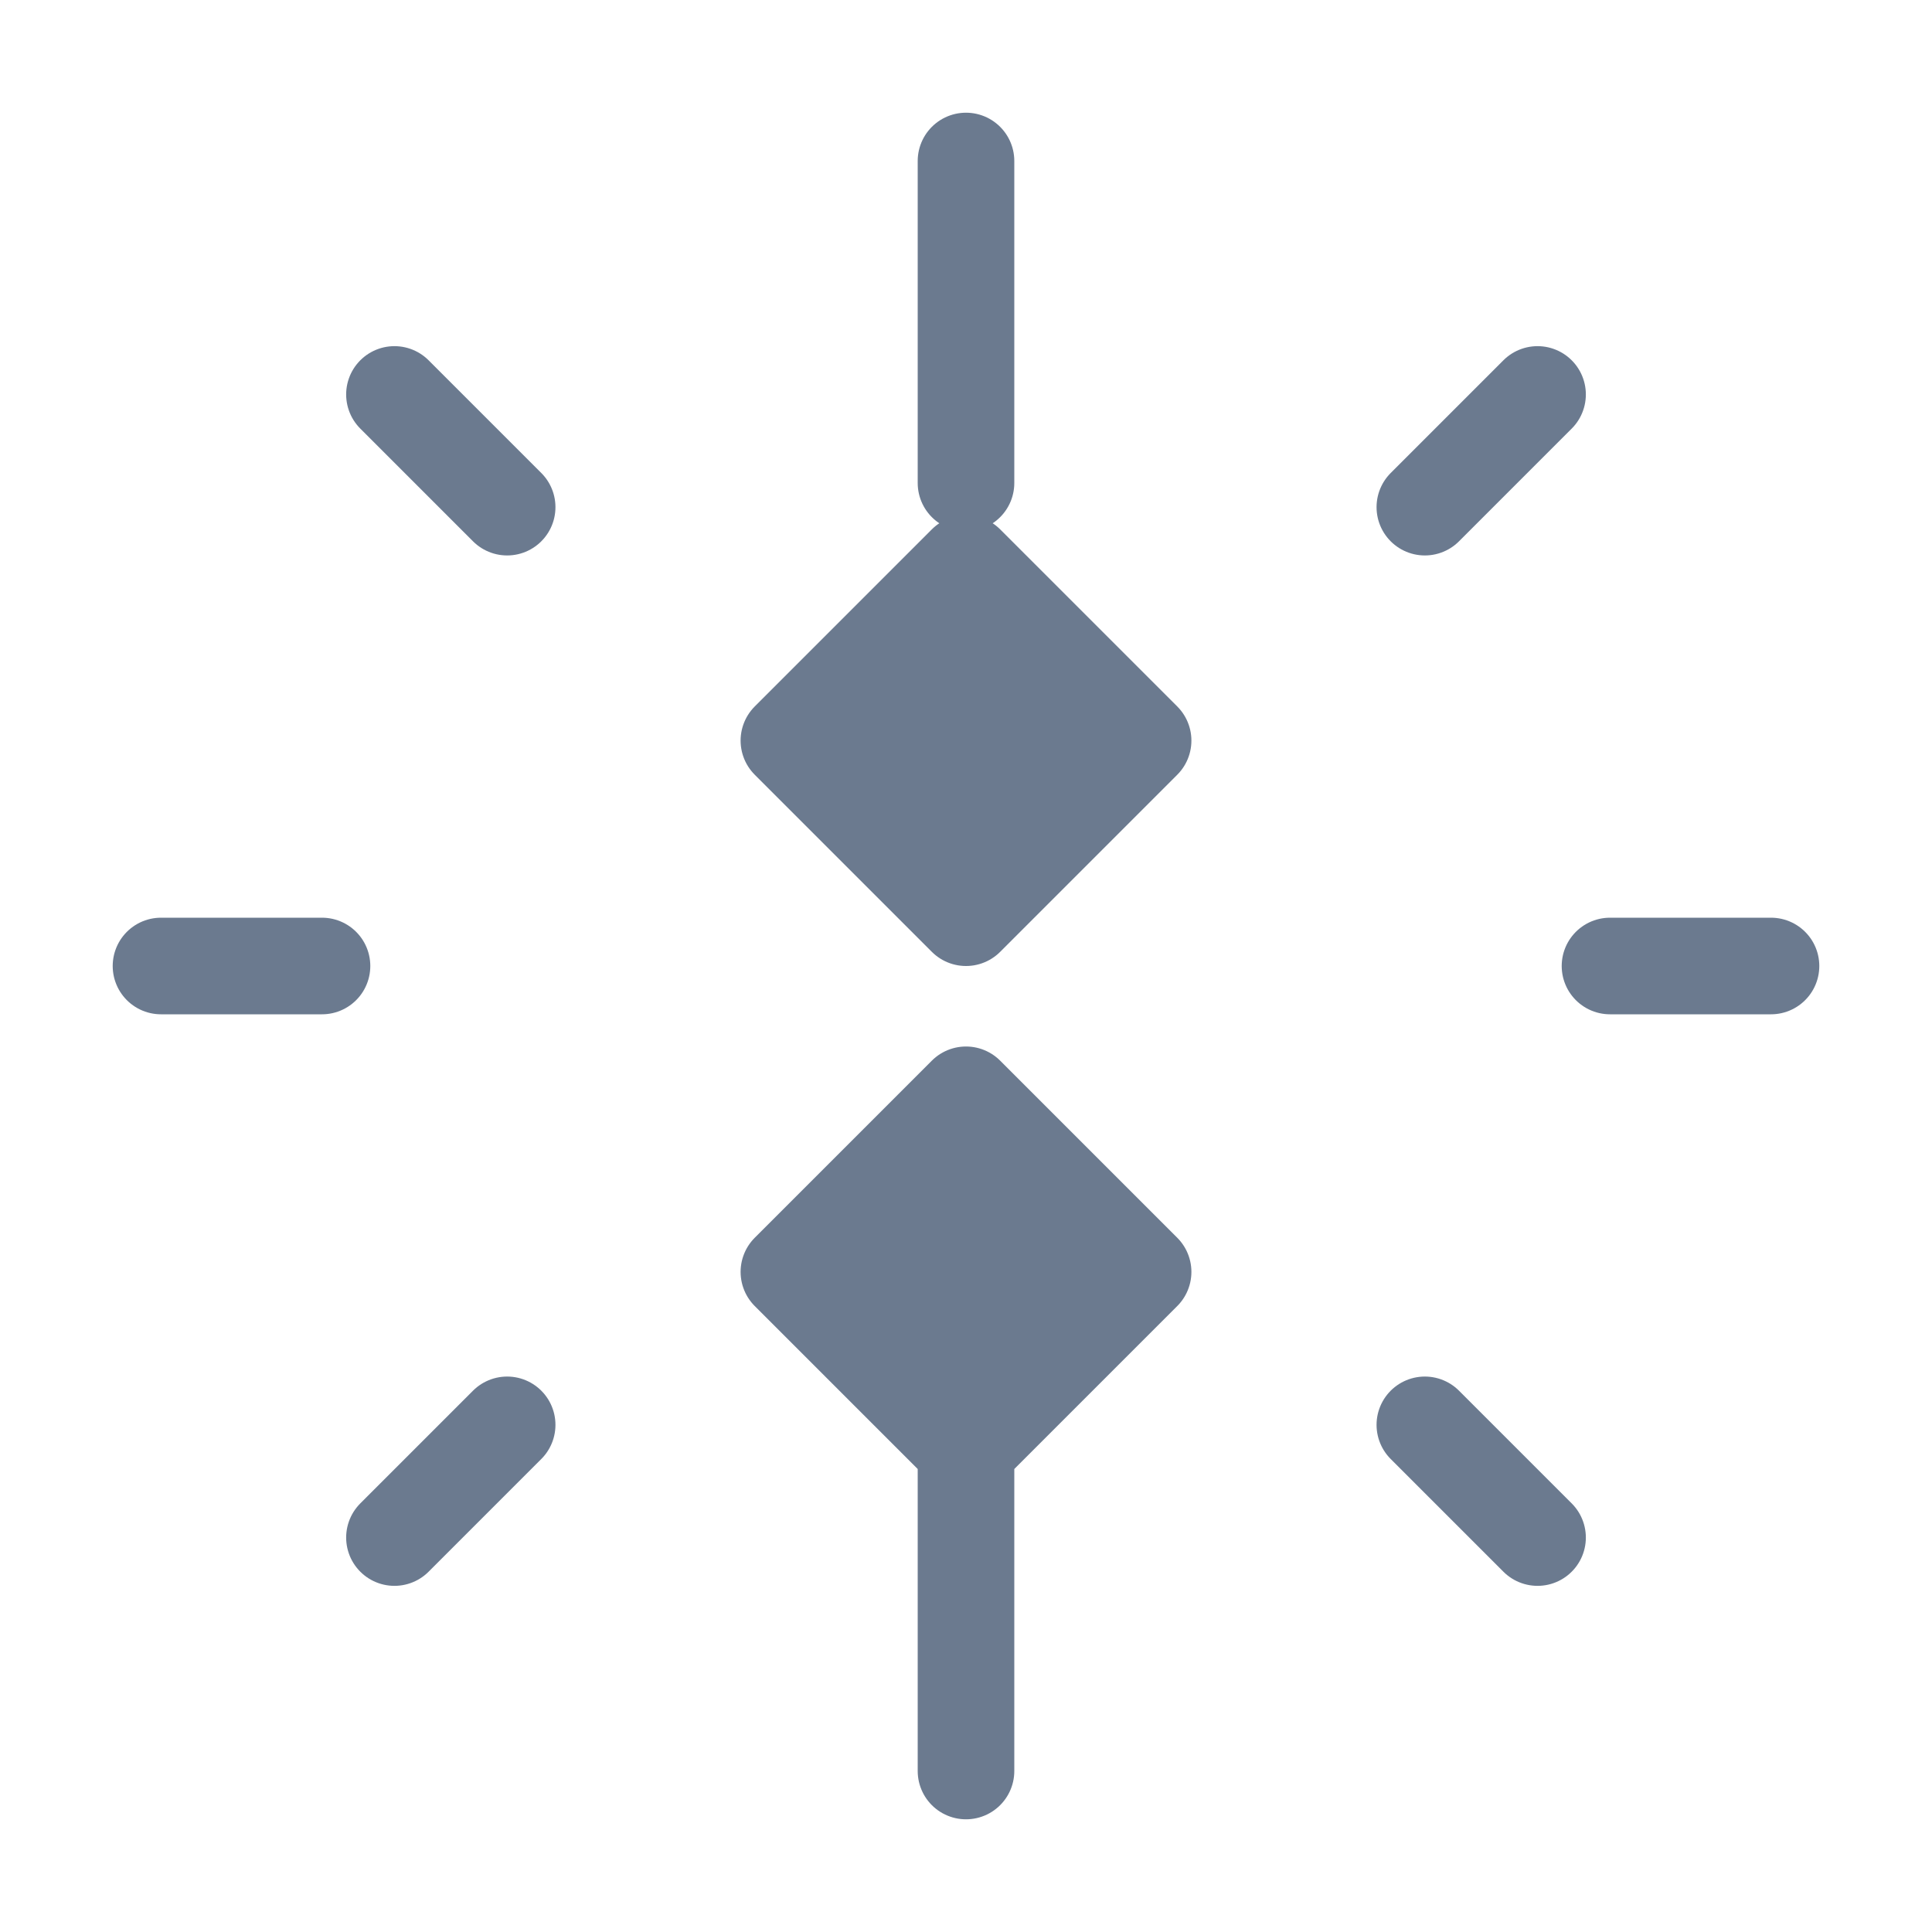
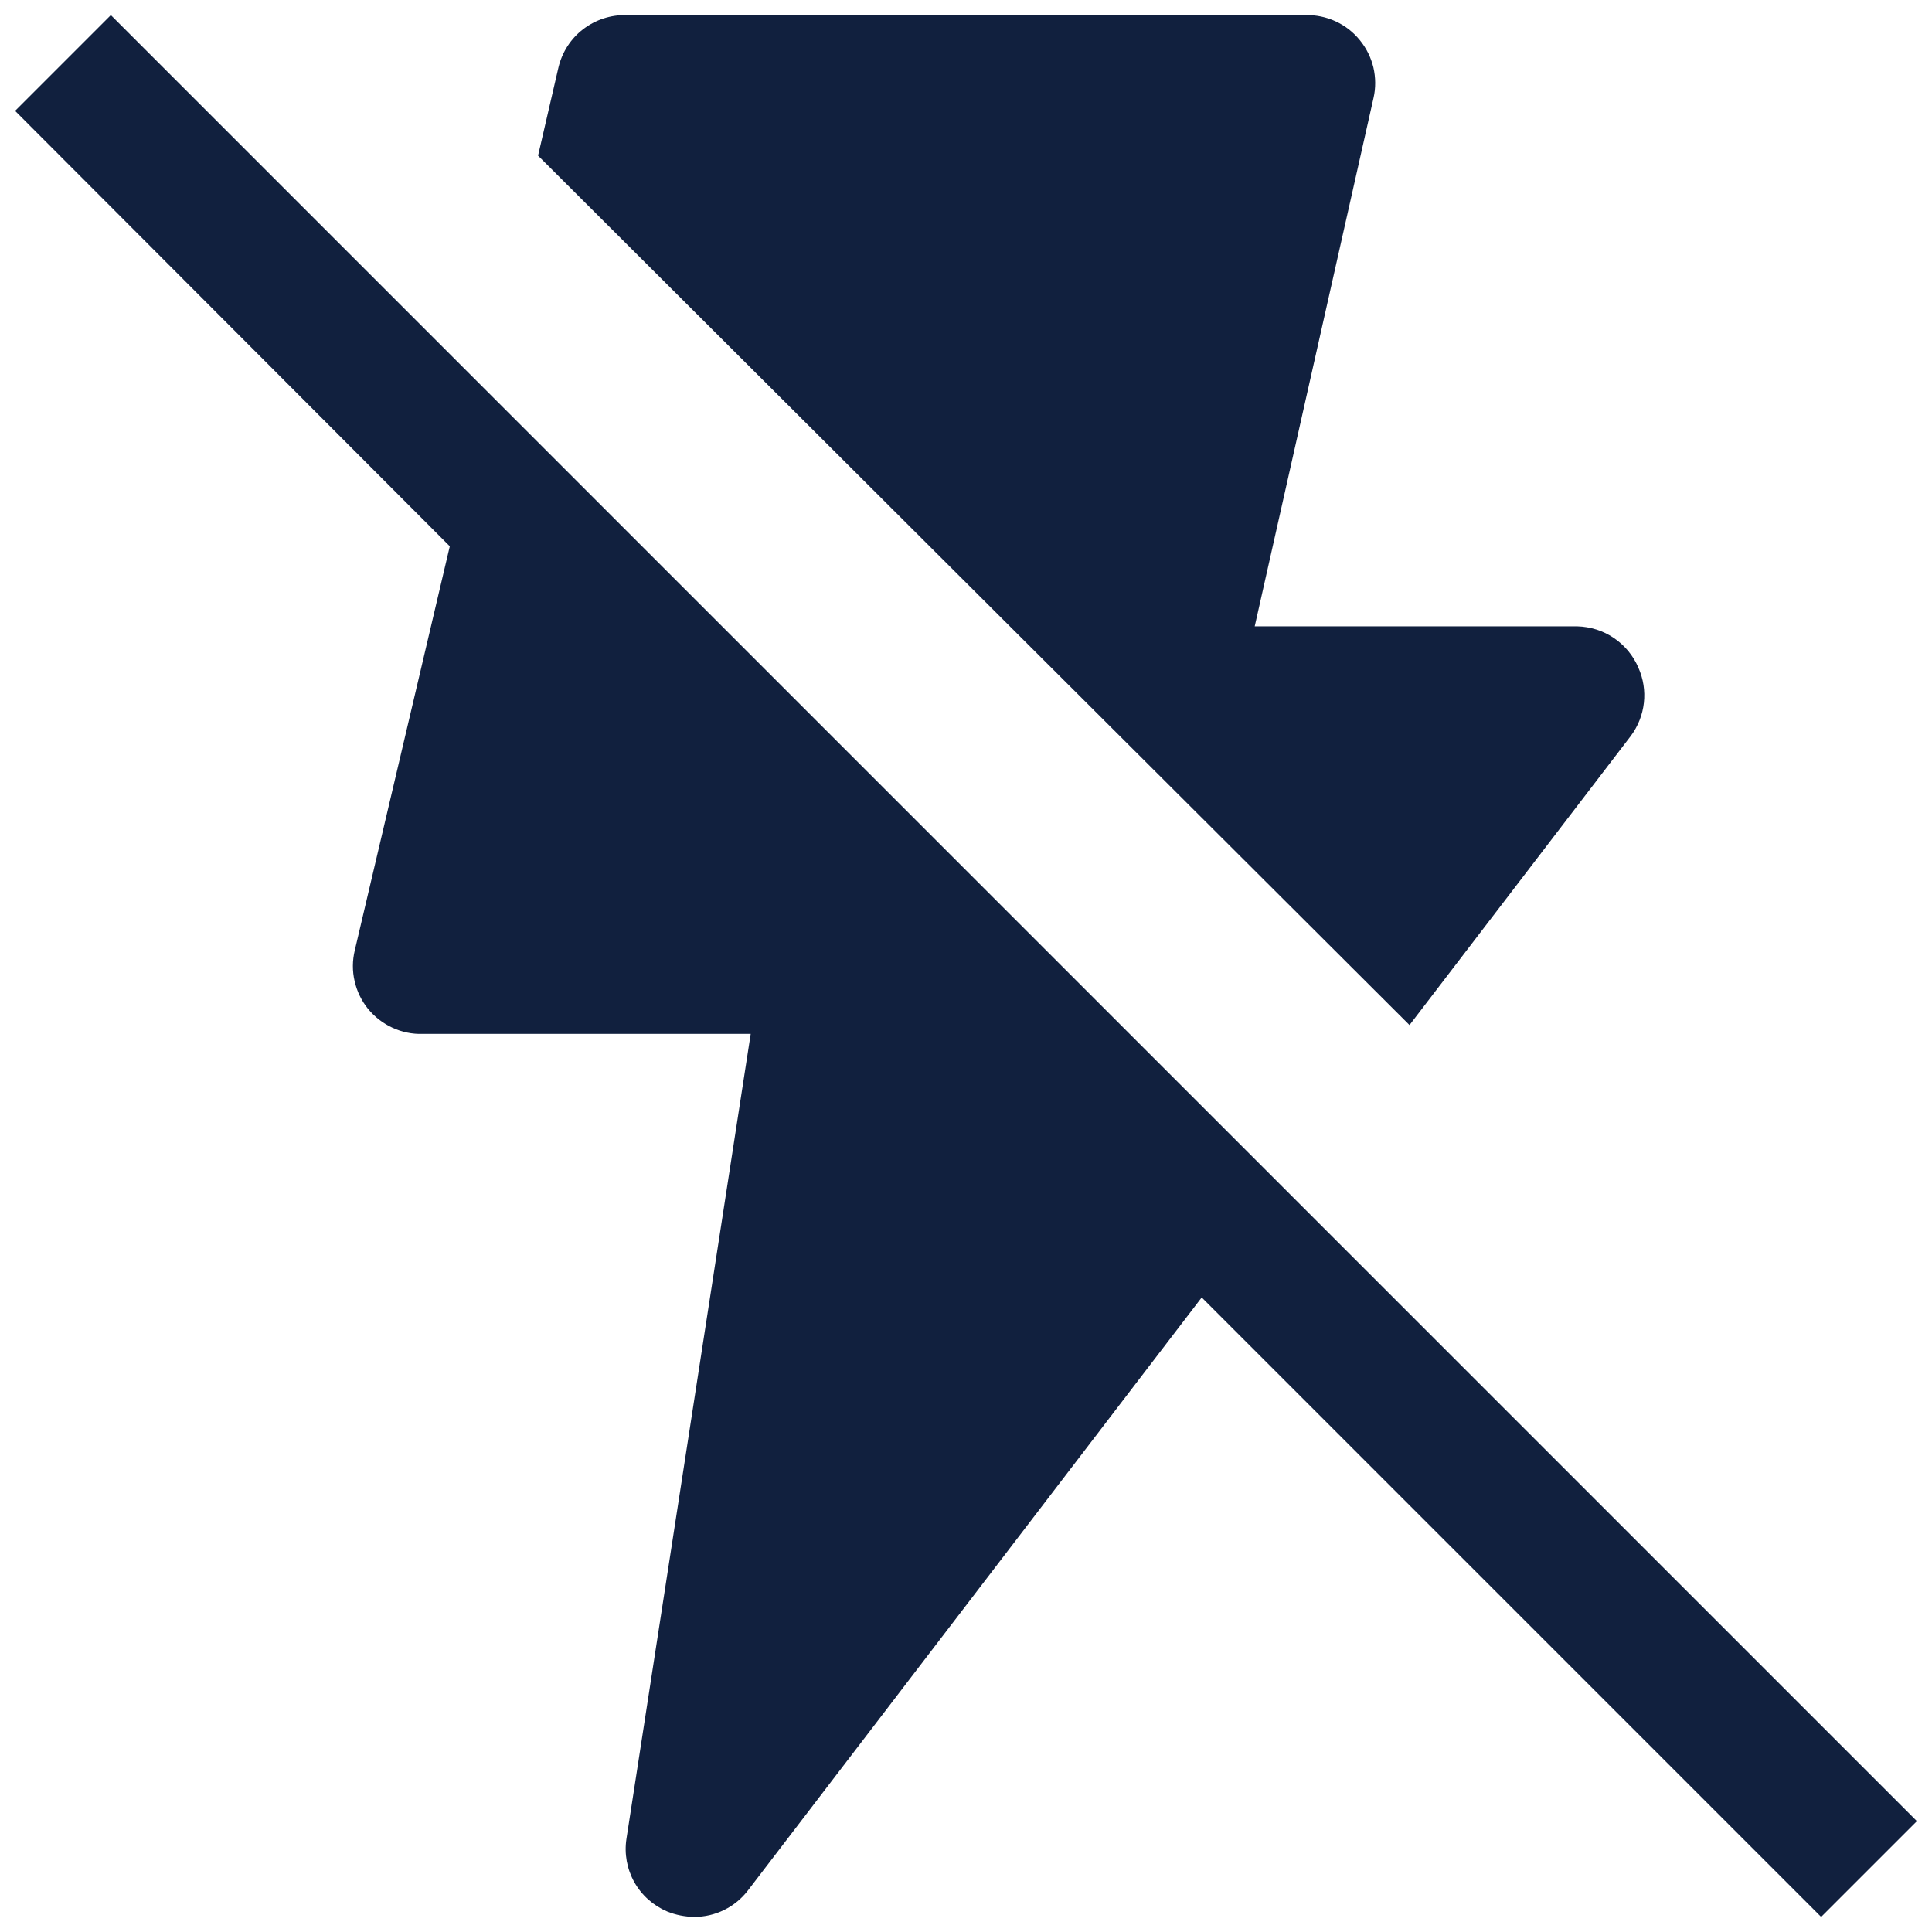
- <svg xmlns="http://www.w3.org/2000/svg" viewBox="0 0 24 24" fill="none">
-   <path d="M12 2v4M12 18v4M4 12H2M6.3 6.3 4.9 4.9M17.7 6.3l1.4-1.4M6.3 17.7l-1.4 1.4M17.7 17.7l1.4 1.4M22 12h-2M12 7l2.2 2.2L12 11.4l-2.2-2.2L12 7Zm0 6.6 2.2 2.2L12 18l-2.2-2.2L12 13.6Z" fill="#6b7a8f" stroke="#6b7a8f" stroke-width="1.2" stroke-linejoin="round" stroke-linecap="round" />
+ <svg xmlns="http://www.w3.org/2000/svg" width="16" height="16" viewBox="0 0 16 16" fill="none">
+   <path d="M15.875 15.082L0.918 0.125L0.125 0.918L3.725 4.524L2.938 7.871C2.918 7.954 2.917 8.042 2.937 8.126C2.956 8.21 2.994 8.288 3.048 8.355C3.103 8.422 3.172 8.475 3.25 8.511C3.328 8.547 3.414 8.565 3.5 8.562H6.217L5.188 15.228C5.169 15.352 5.192 15.478 5.253 15.587C5.314 15.696 5.41 15.781 5.525 15.83C5.596 15.859 5.673 15.874 5.75 15.875C5.836 15.875 5.921 15.855 5.998 15.817C6.075 15.779 6.142 15.724 6.194 15.656L9.952 10.745L15.082 15.875L15.875 15.082ZM11.673 8.489L13.507 6.093C13.566 6.013 13.603 5.919 13.614 5.82C13.625 5.721 13.609 5.621 13.569 5.531C13.527 5.431 13.456 5.345 13.366 5.284C13.277 5.223 13.171 5.19 13.062 5.187H10.391L11.375 0.811C11.394 0.728 11.393 0.642 11.374 0.559C11.354 0.476 11.316 0.399 11.262 0.333C11.208 0.266 11.14 0.213 11.062 0.177C10.984 0.141 10.898 0.123 10.812 0.125H5.188C5.058 0.122 4.932 0.163 4.829 0.242C4.727 0.32 4.655 0.432 4.625 0.558L4.456 1.289L11.673 8.489Z" fill="#11203E" />
</svg>
